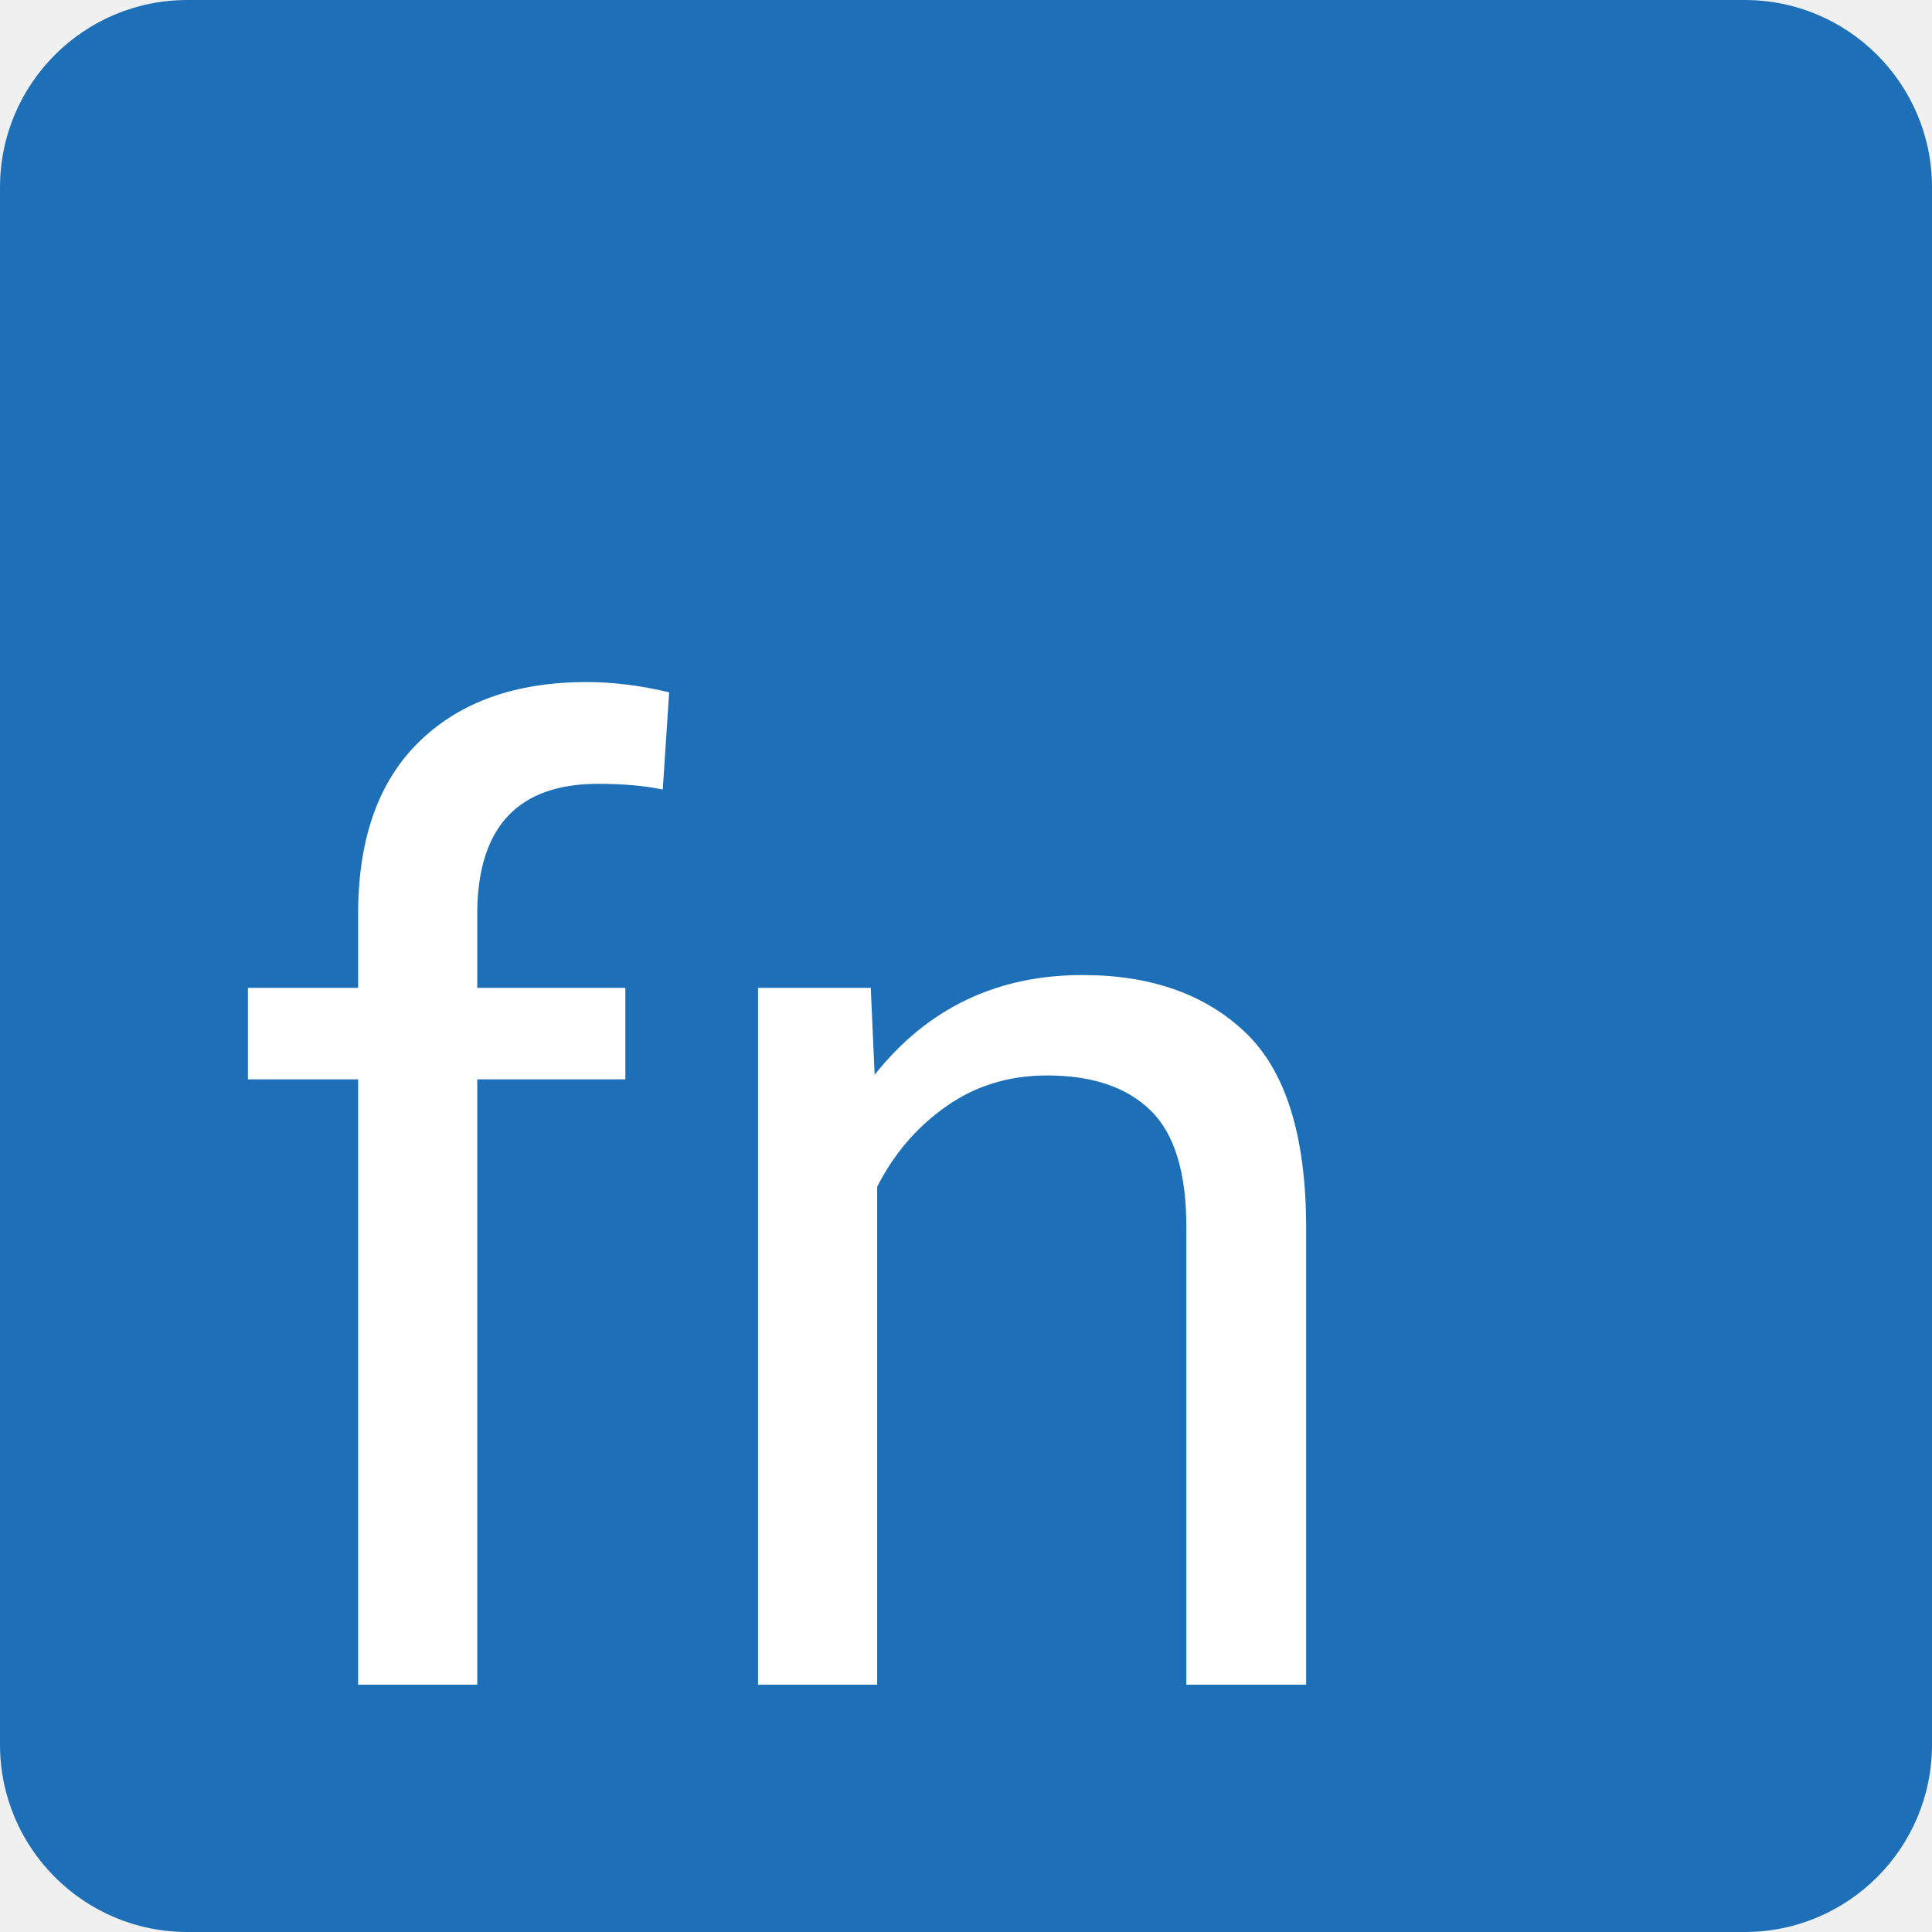
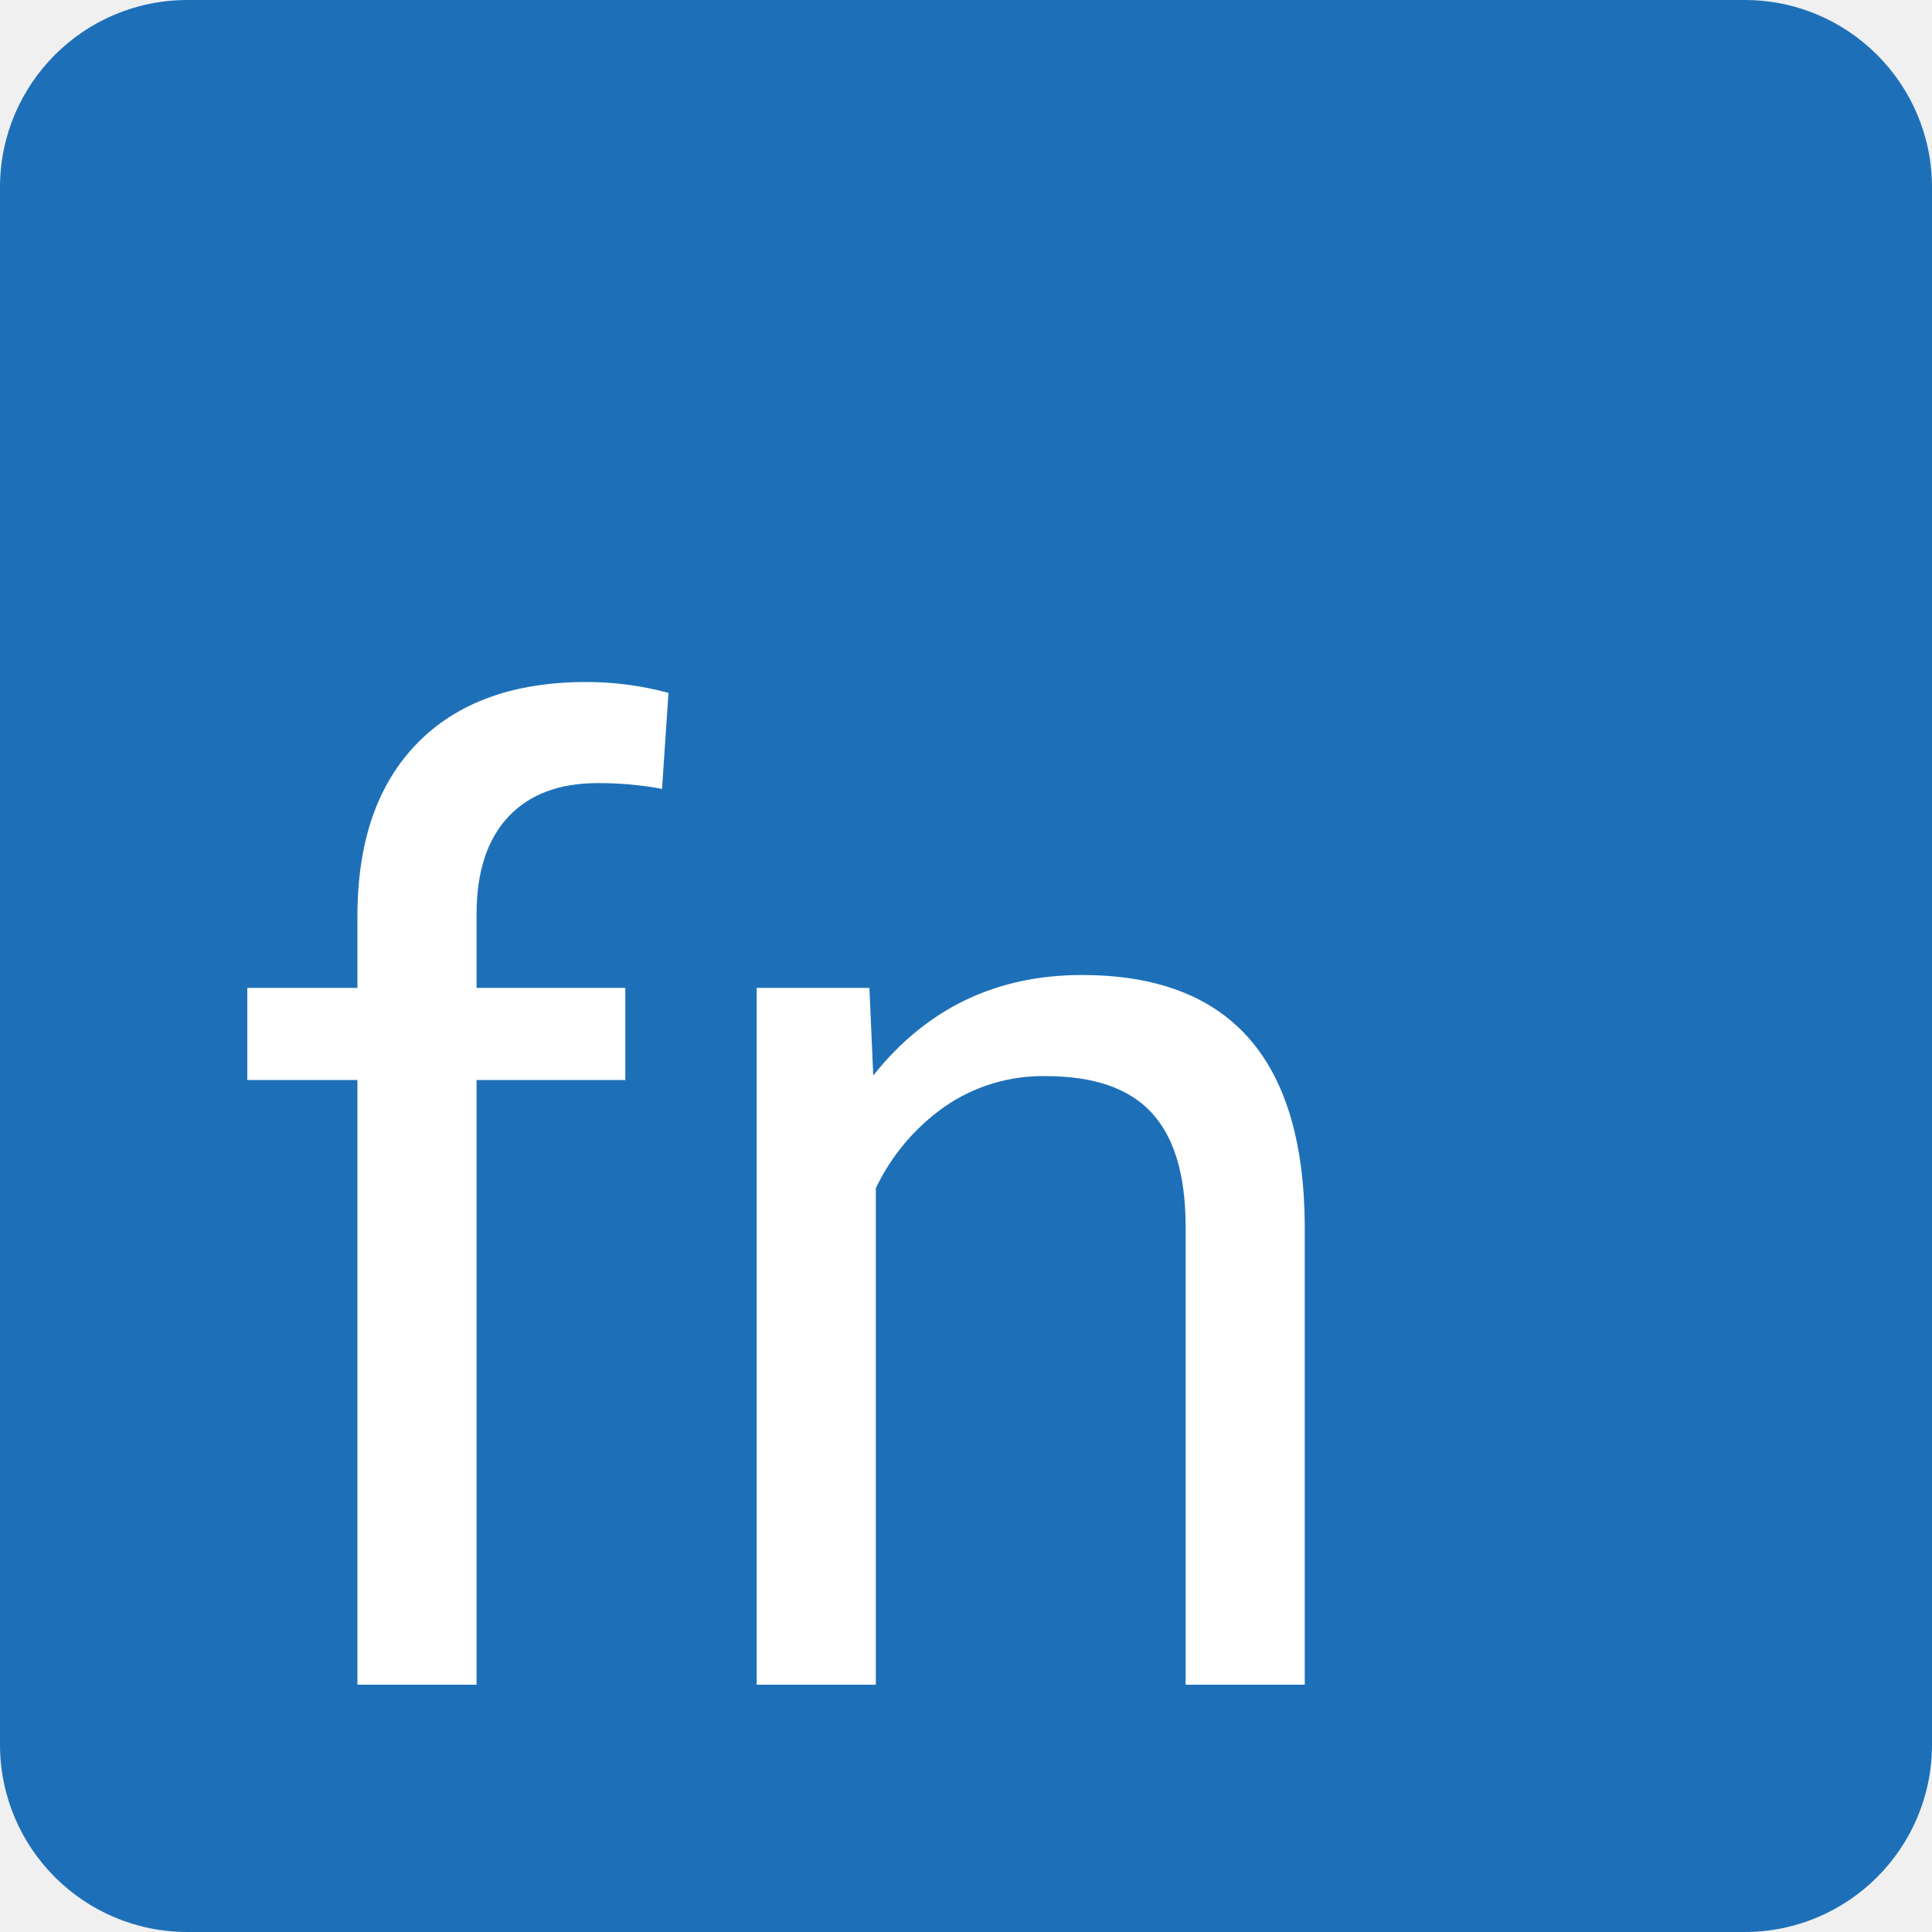
- <svg xmlns="http://www.w3.org/2000/svg" width="500" height="500" viewBox="0 0 132.292 132.292" version="1.1" id="svg8">
-   <defs id="defs2" />
-   <g id="layer1" transform="translate(-34.77381,-60.38689)">
-     <rect style="fill:#1d70b8;fill-opacity:1;stroke-width:0.265" id="rect815" width="132.292" height="132.292" x="34.774" y="60.387" ry="12.829" />
-     <text xml:space="preserve" style="font-style:normal;font-weight:normal;font-size:10.583px;line-height:1.25;font-family:sans-serif;letter-spacing:0px;word-spacing:0px;fill:#000000;fill-opacity:1;stroke:none;stroke-width:0.265" x="49.061" y="175.745" id="text819">
-       <tspan id="tspan817" x="49.061" y="175.745" style="font-style:normal;font-variant:normal;font-weight:normal;font-stretch:normal;font-size:90.311px;font-family:Roboto;-inkscape-font-specification:Roboto;fill:#ffffff;stroke-width:0.265">fn</tspan>
-     </text>
+ <svg xmlns="http://www.w3.org/2000/svg" viewBox="0 0 500 500">
+   <rect width="500" height="500" rx="48.487" fill="#1d70b8" />
+   <g style="isolation:isolate">
+     <g style="isolation:isolate">
+       <path d="M92.5,436V279.5H64V255.667H92.5v-18.5q0-29,15.5-44.834T151.833,176.5A81.491,81.491,0,0,1,173,179.315l-1.667,24.852a88.568,88.568,0,0,0-16.666-1.5q-15,0-23.167,8.778t-8.167,25.162v19.06h38.5V279.5h-38.5V436Z" fill="#fff" />
+       <path d="M225,255.667l1,22.666q20.664-26,54-26,57.164,0,57.667,64.5V436H306.833V316.667q-.167-19.5-8.916-28.834t-27.25-9.333a44.5,44.5,0,0,0-26.334,8,54.3,54.3,0,0,0-17.666,21V436H195.833V255.667Z" fill="#fff" />
+     </g>
  </g>
</svg>
